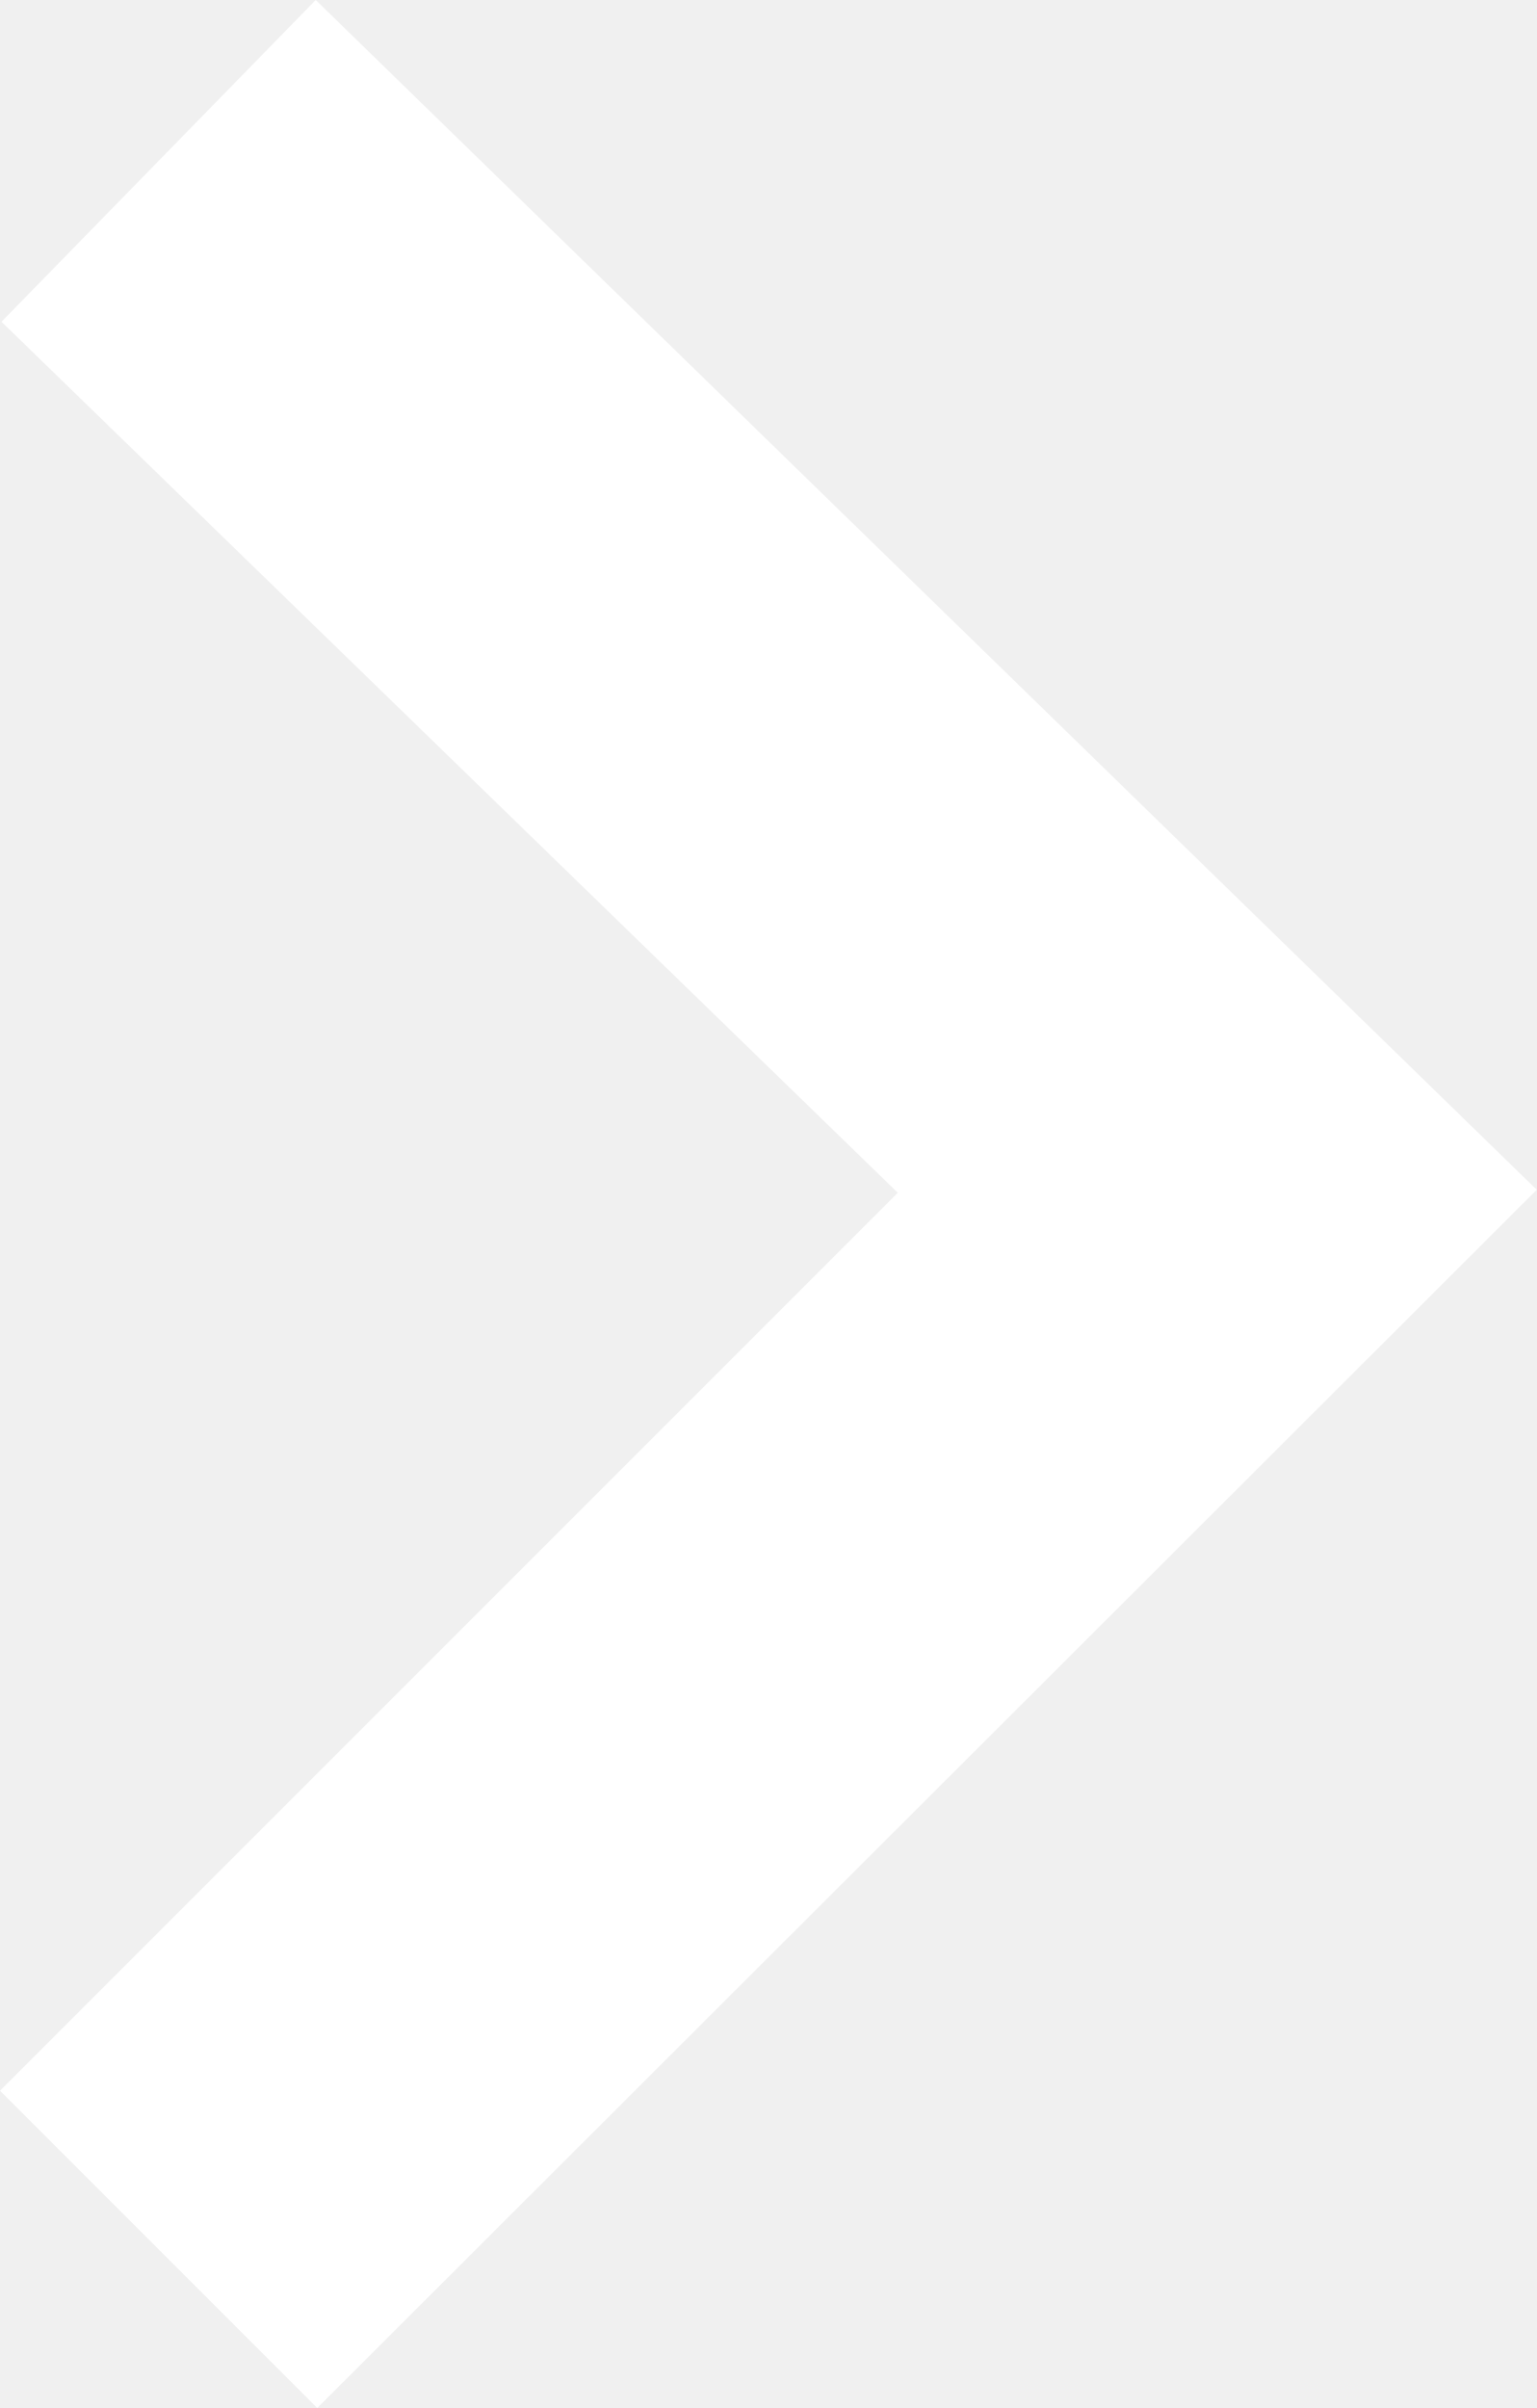
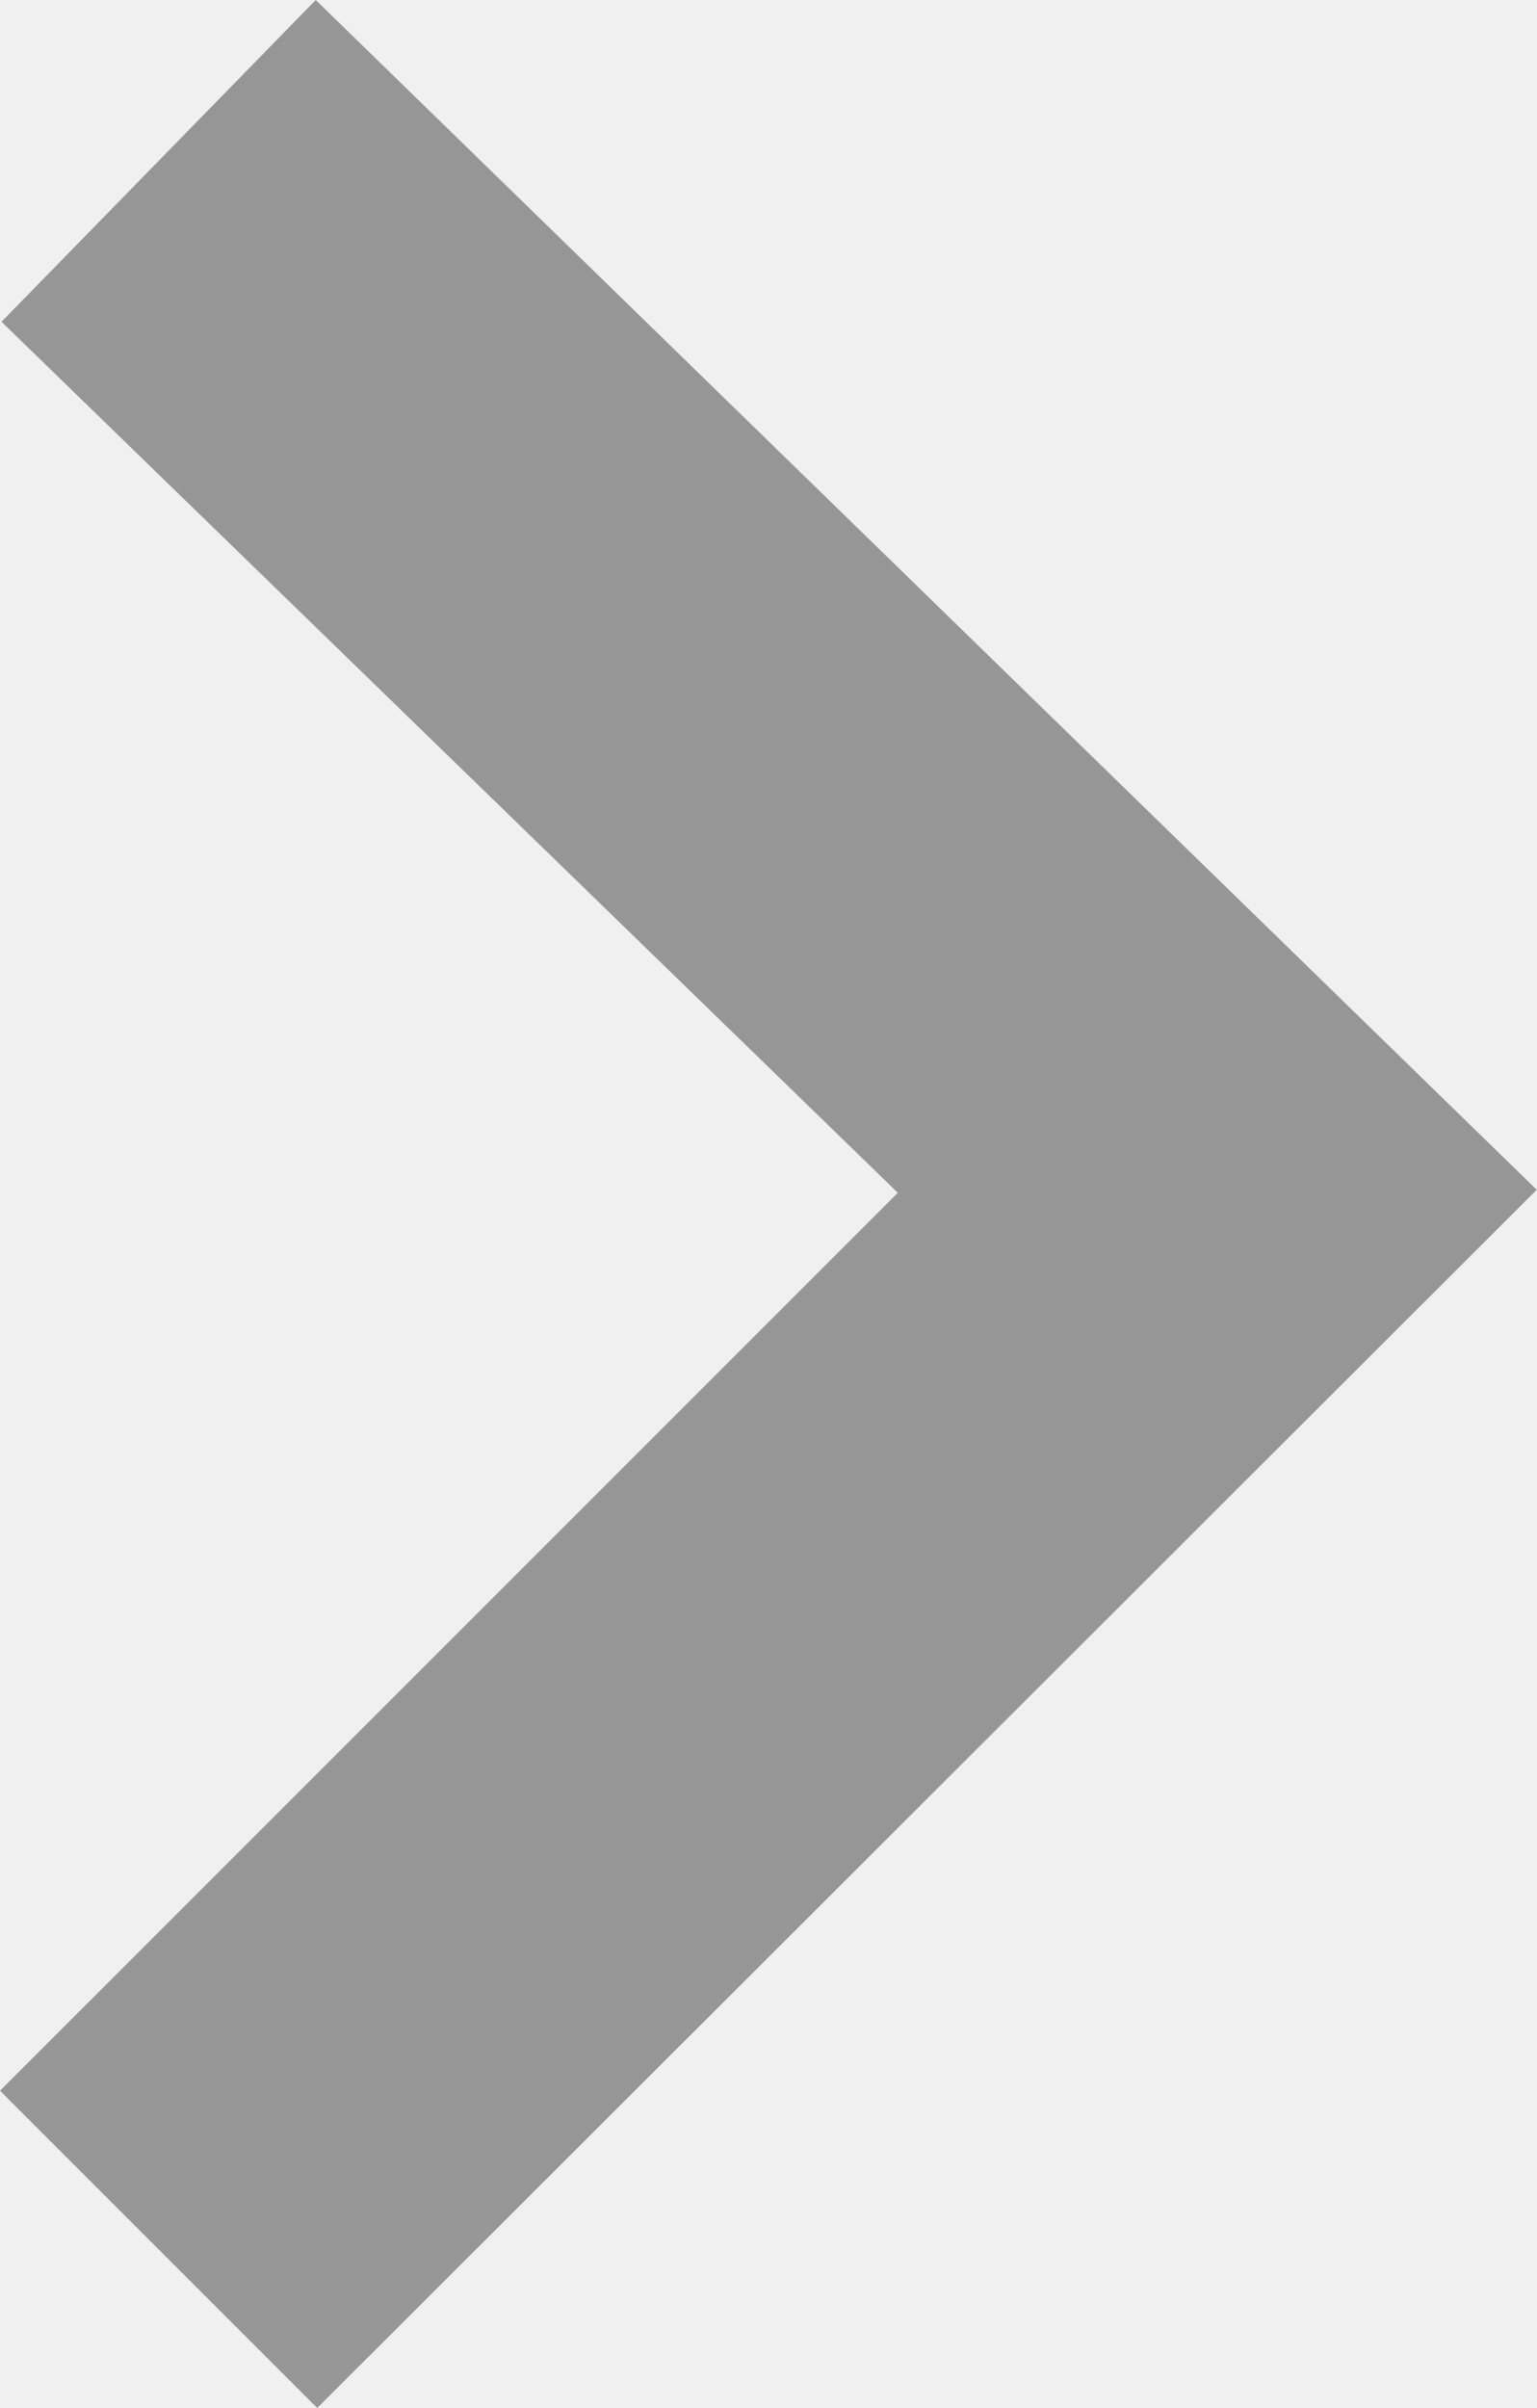
<svg xmlns="http://www.w3.org/2000/svg" viewBox="0 0 10.27 16.09">
  <defs>
-     <style>.cls-1{fill:#fff;}</style>
+     <style>.cls-1{fill:#969696;}</style>
  </defs>
  <g id="Layer_2" data-name="Layer 2">
    <g id="Selected">
      <polygon class="cls-1" points="2.12 16.09 0 13.97 6 7.97 0.01 2.15 2.11 0 10.27 7.95 2.12 16.09" />
    </g>
  </g>
</svg>
